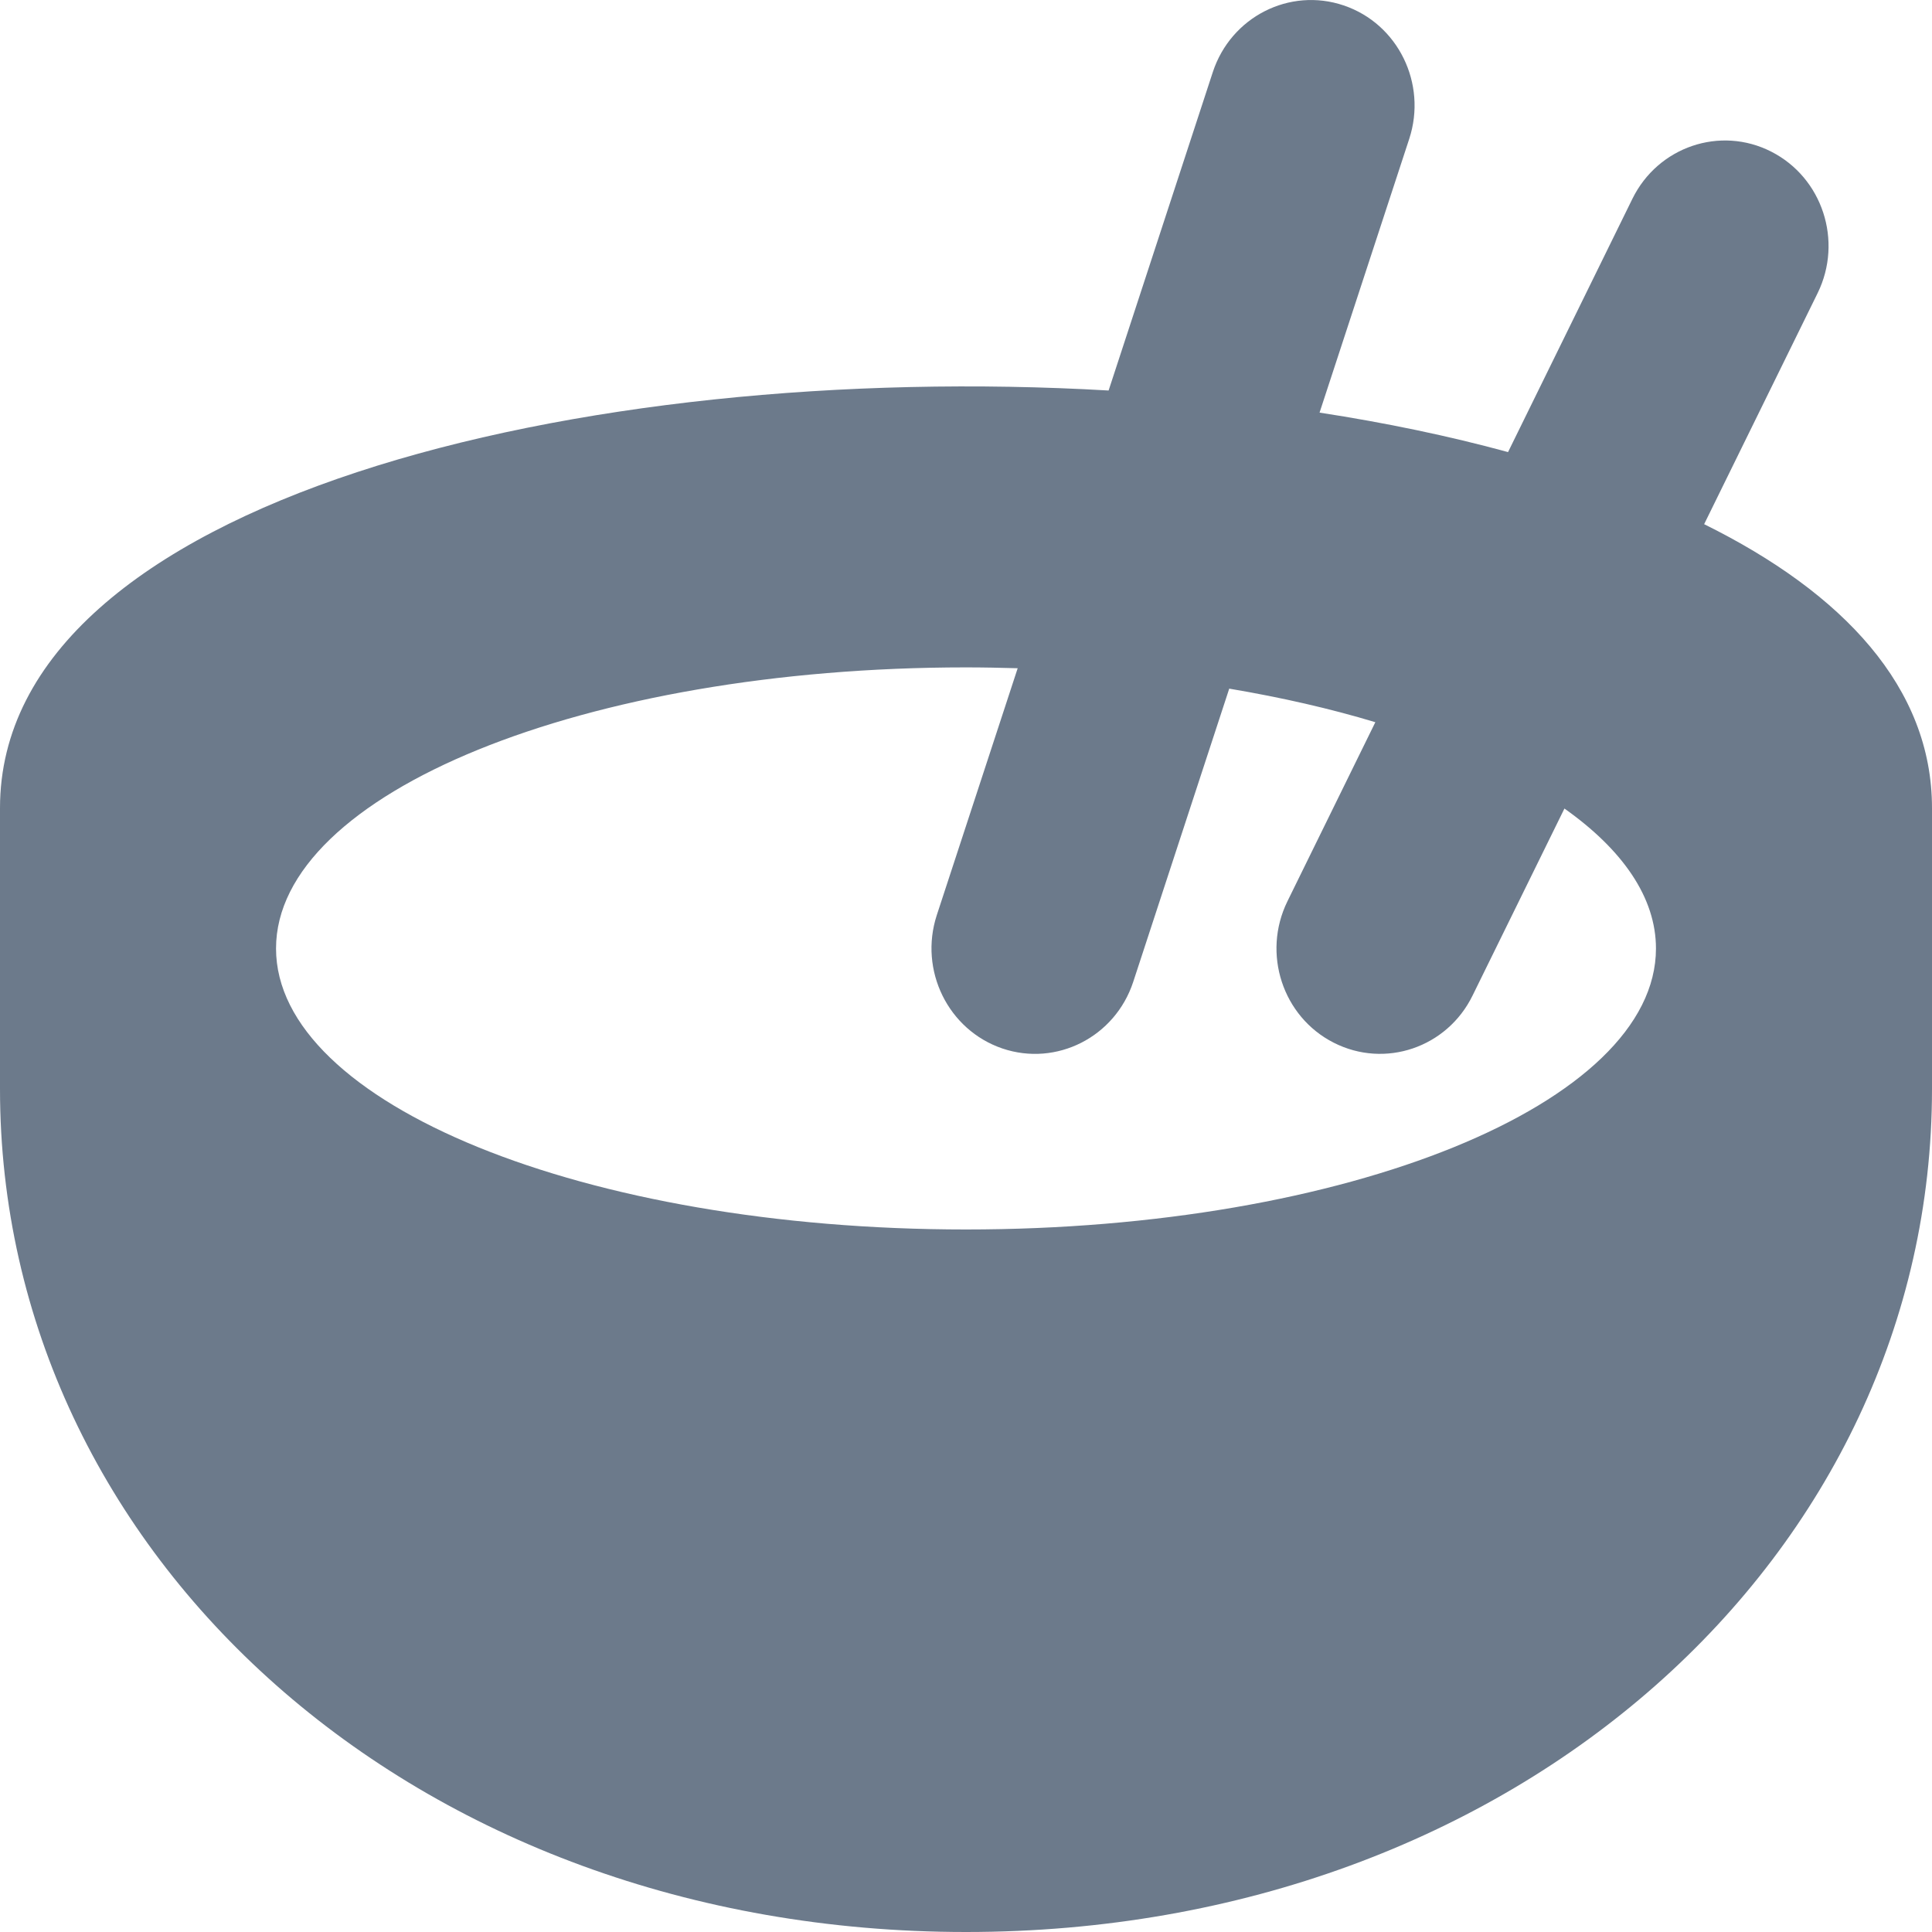
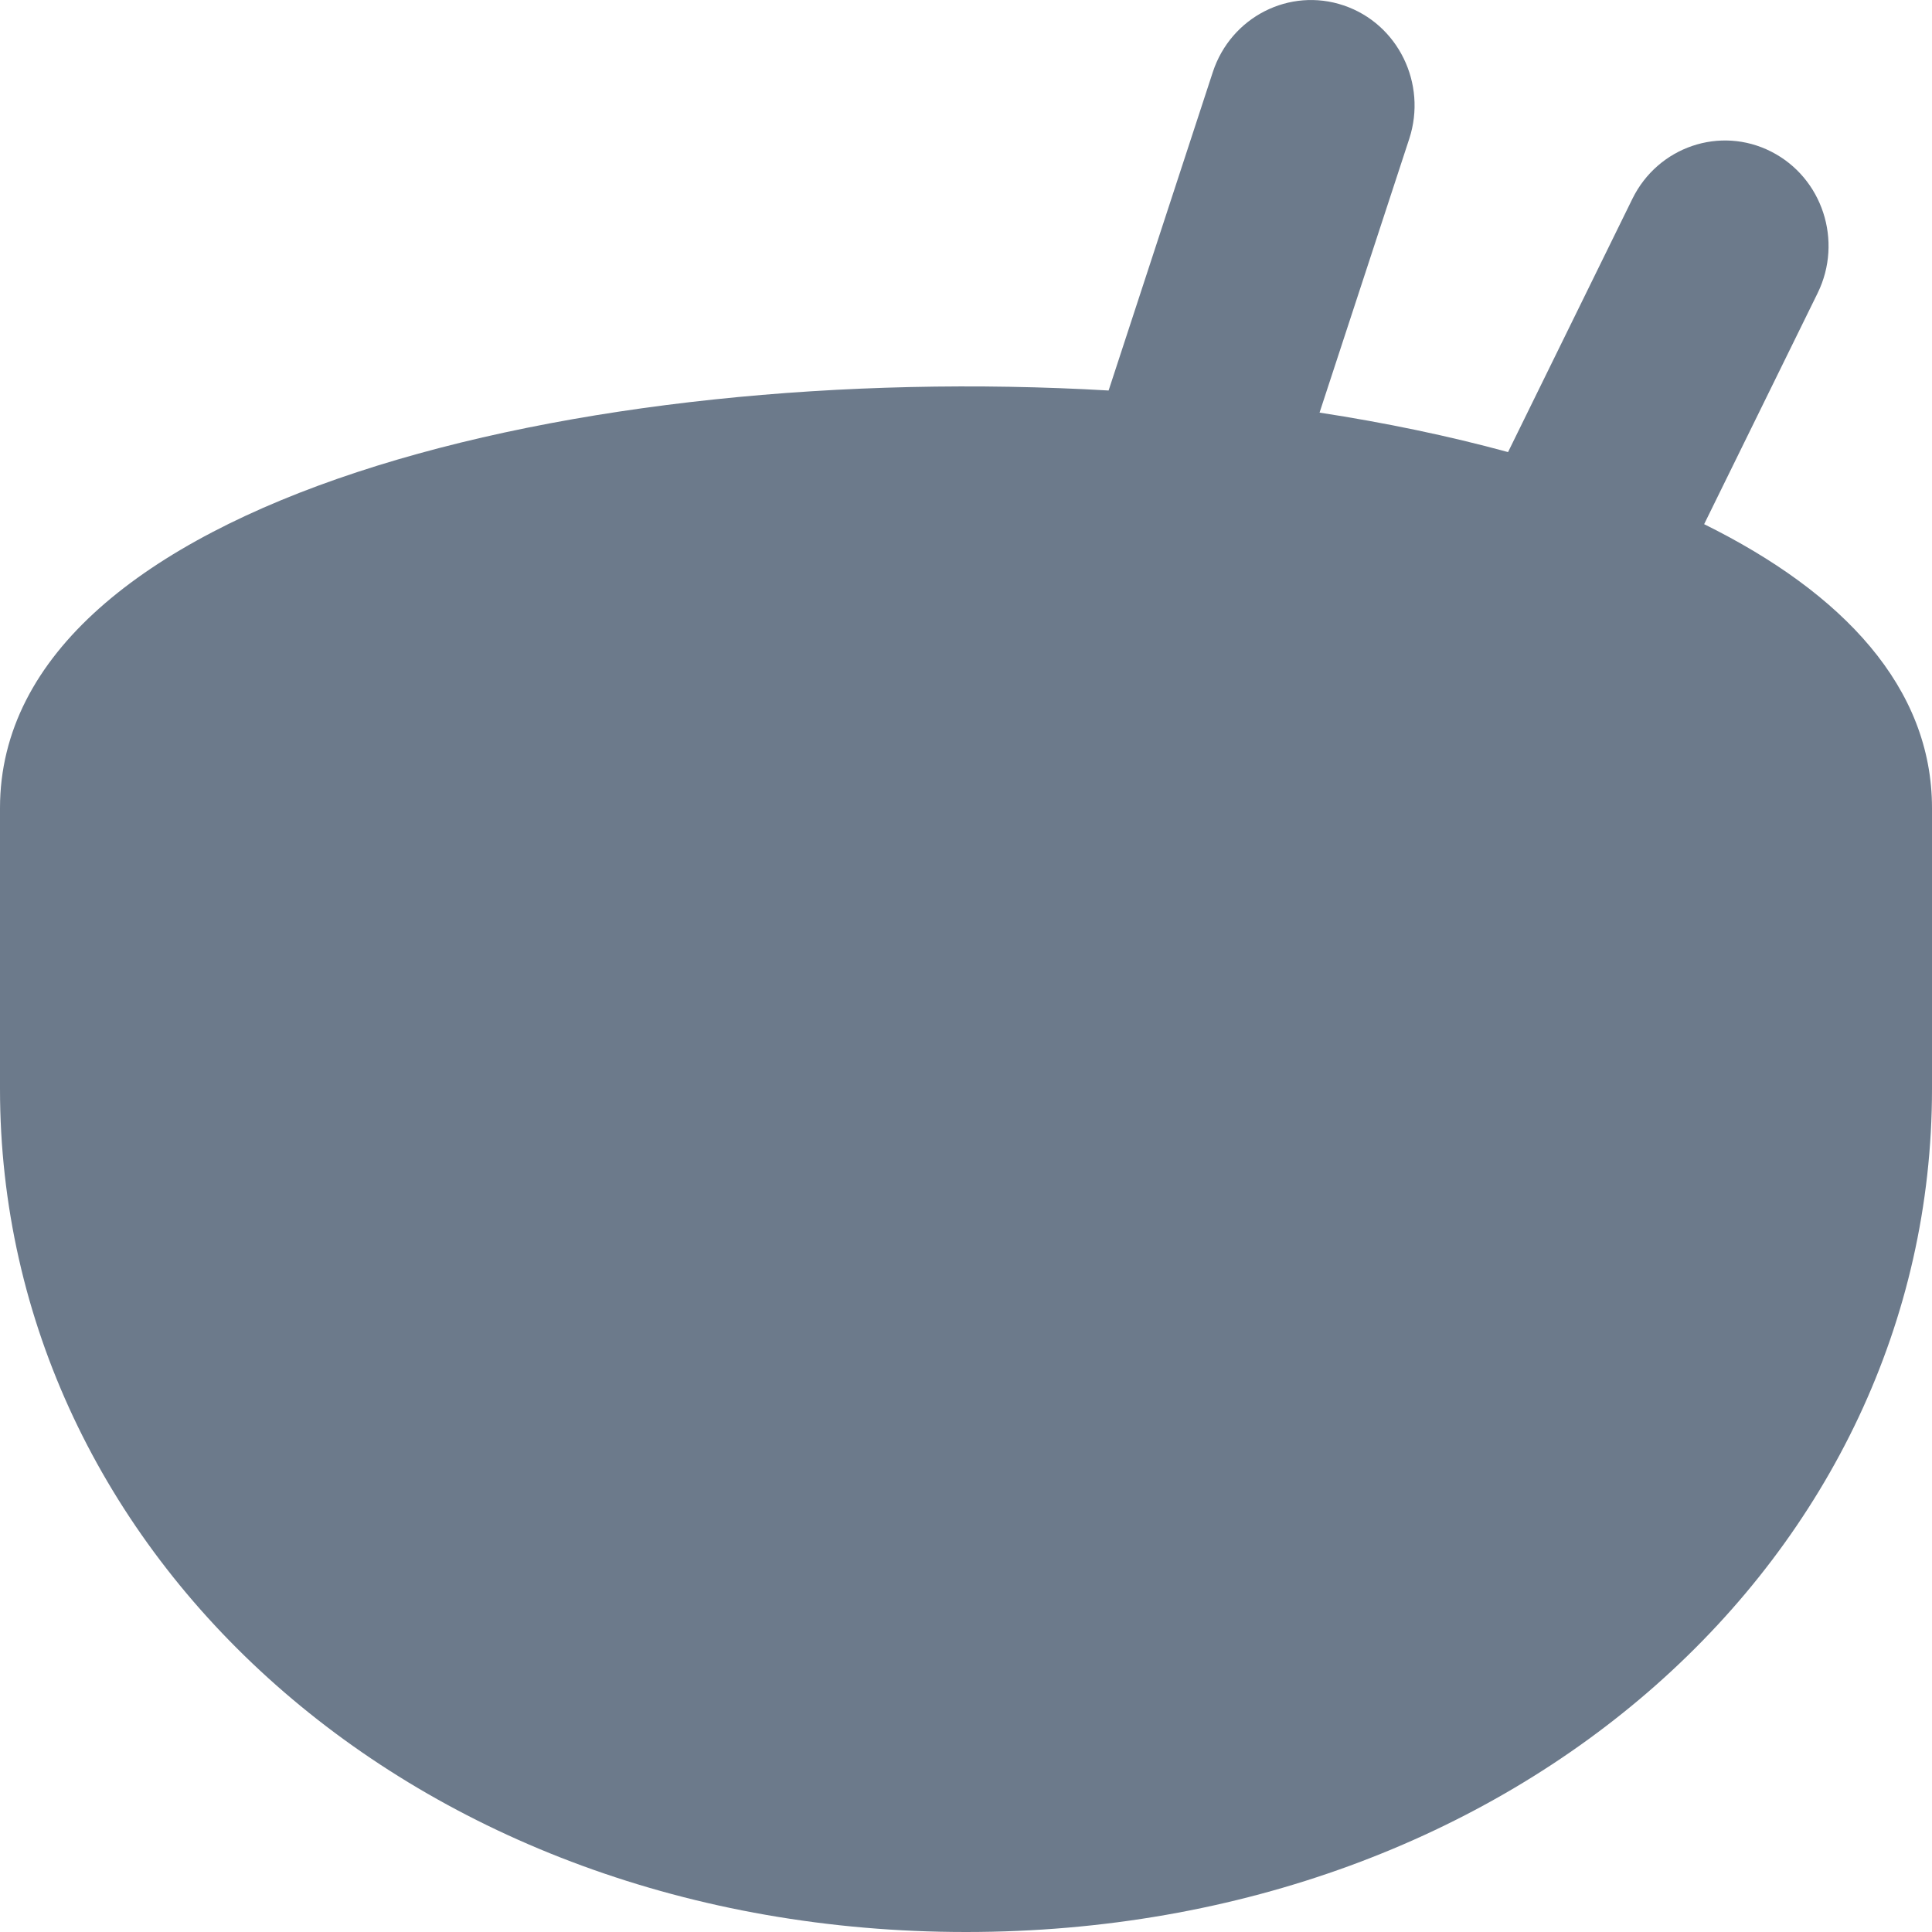
<svg xmlns="http://www.w3.org/2000/svg" width="16" height="16" viewBox="0 0 16 16" fill="none">
  <g id="status / lunch">
-     <path id="Vector Lunch" fill-rule="evenodd" clip-rule="evenodd" d="M11.128 0.045C11.578 0.197 11.82 0.692 11.671 1.149L10.928 3.417C11.474 3.501 11.998 3.61 12.489 3.744L13.519 1.646C13.731 1.215 14.246 1.04 14.669 1.256C15.093 1.472 15.264 1.996 15.053 2.427L14.113 4.341C15.266 4.911 16 5.695 16 6.692V9.018C16 12.874 12.571 16 8 16C3.429 16 0 12.874 0 9.018V6.692C0 4.135 4.829 2.982 9.181 3.234L10.044 0.597C10.194 0.14 10.679 -0.107 11.128 0.045ZM11.39 5.981L10.662 7.464C10.45 7.896 10.622 8.42 11.045 8.635C11.469 8.851 11.984 8.676 12.195 8.245L12.956 6.696C13.438 7.037 13.714 7.433 13.714 7.855C13.714 9.14 11.156 10.182 8 10.182C4.844 10.182 2.286 9.14 2.286 7.855C2.286 6.569 4.844 5.527 8 5.527C8.144 5.527 8.287 5.53 8.428 5.534L7.758 7.579C7.609 8.036 7.852 8.53 8.301 8.683C8.75 8.835 9.235 8.588 9.385 8.131L10.18 5.703C10.613 5.776 11.019 5.869 11.39 5.981Z" fill="#6C7A8B" />
+     <path id="Vector Lunch" fillRule="evenodd" clipRule="evenodd" d="M11.128 0.045C11.578 0.197 11.82 0.692 11.671 1.149L10.928 3.417C11.474 3.501 11.998 3.61 12.489 3.744L13.519 1.646C13.731 1.215 14.246 1.04 14.669 1.256C15.093 1.472 15.264 1.996 15.053 2.427L14.113 4.341C15.266 4.911 16 5.695 16 6.692V9.018C16 12.874 12.571 16 8 16C3.429 16 0 12.874 0 9.018V6.692C0 4.135 4.829 2.982 9.181 3.234L10.044 0.597C10.194 0.14 10.679 -0.107 11.128 0.045ZM11.39 5.981L10.662 7.464C10.45 7.896 10.622 8.42 11.045 8.635C11.469 8.851 11.984 8.676 12.195 8.245L12.956 6.696C13.438 7.037 13.714 7.433 13.714 7.855C13.714 9.14 11.156 10.182 8 10.182C4.844 10.182 2.286 9.14 2.286 7.855C2.286 6.569 4.844 5.527 8 5.527C8.144 5.527 8.287 5.53 8.428 5.534L7.758 7.579C7.609 8.036 7.852 8.53 8.301 8.683C8.75 8.835 9.235 8.588 9.385 8.131L10.18 5.703C10.613 5.776 11.019 5.869 11.39 5.981Z" fill="#6C7A8B" />
  </g>
</svg>
